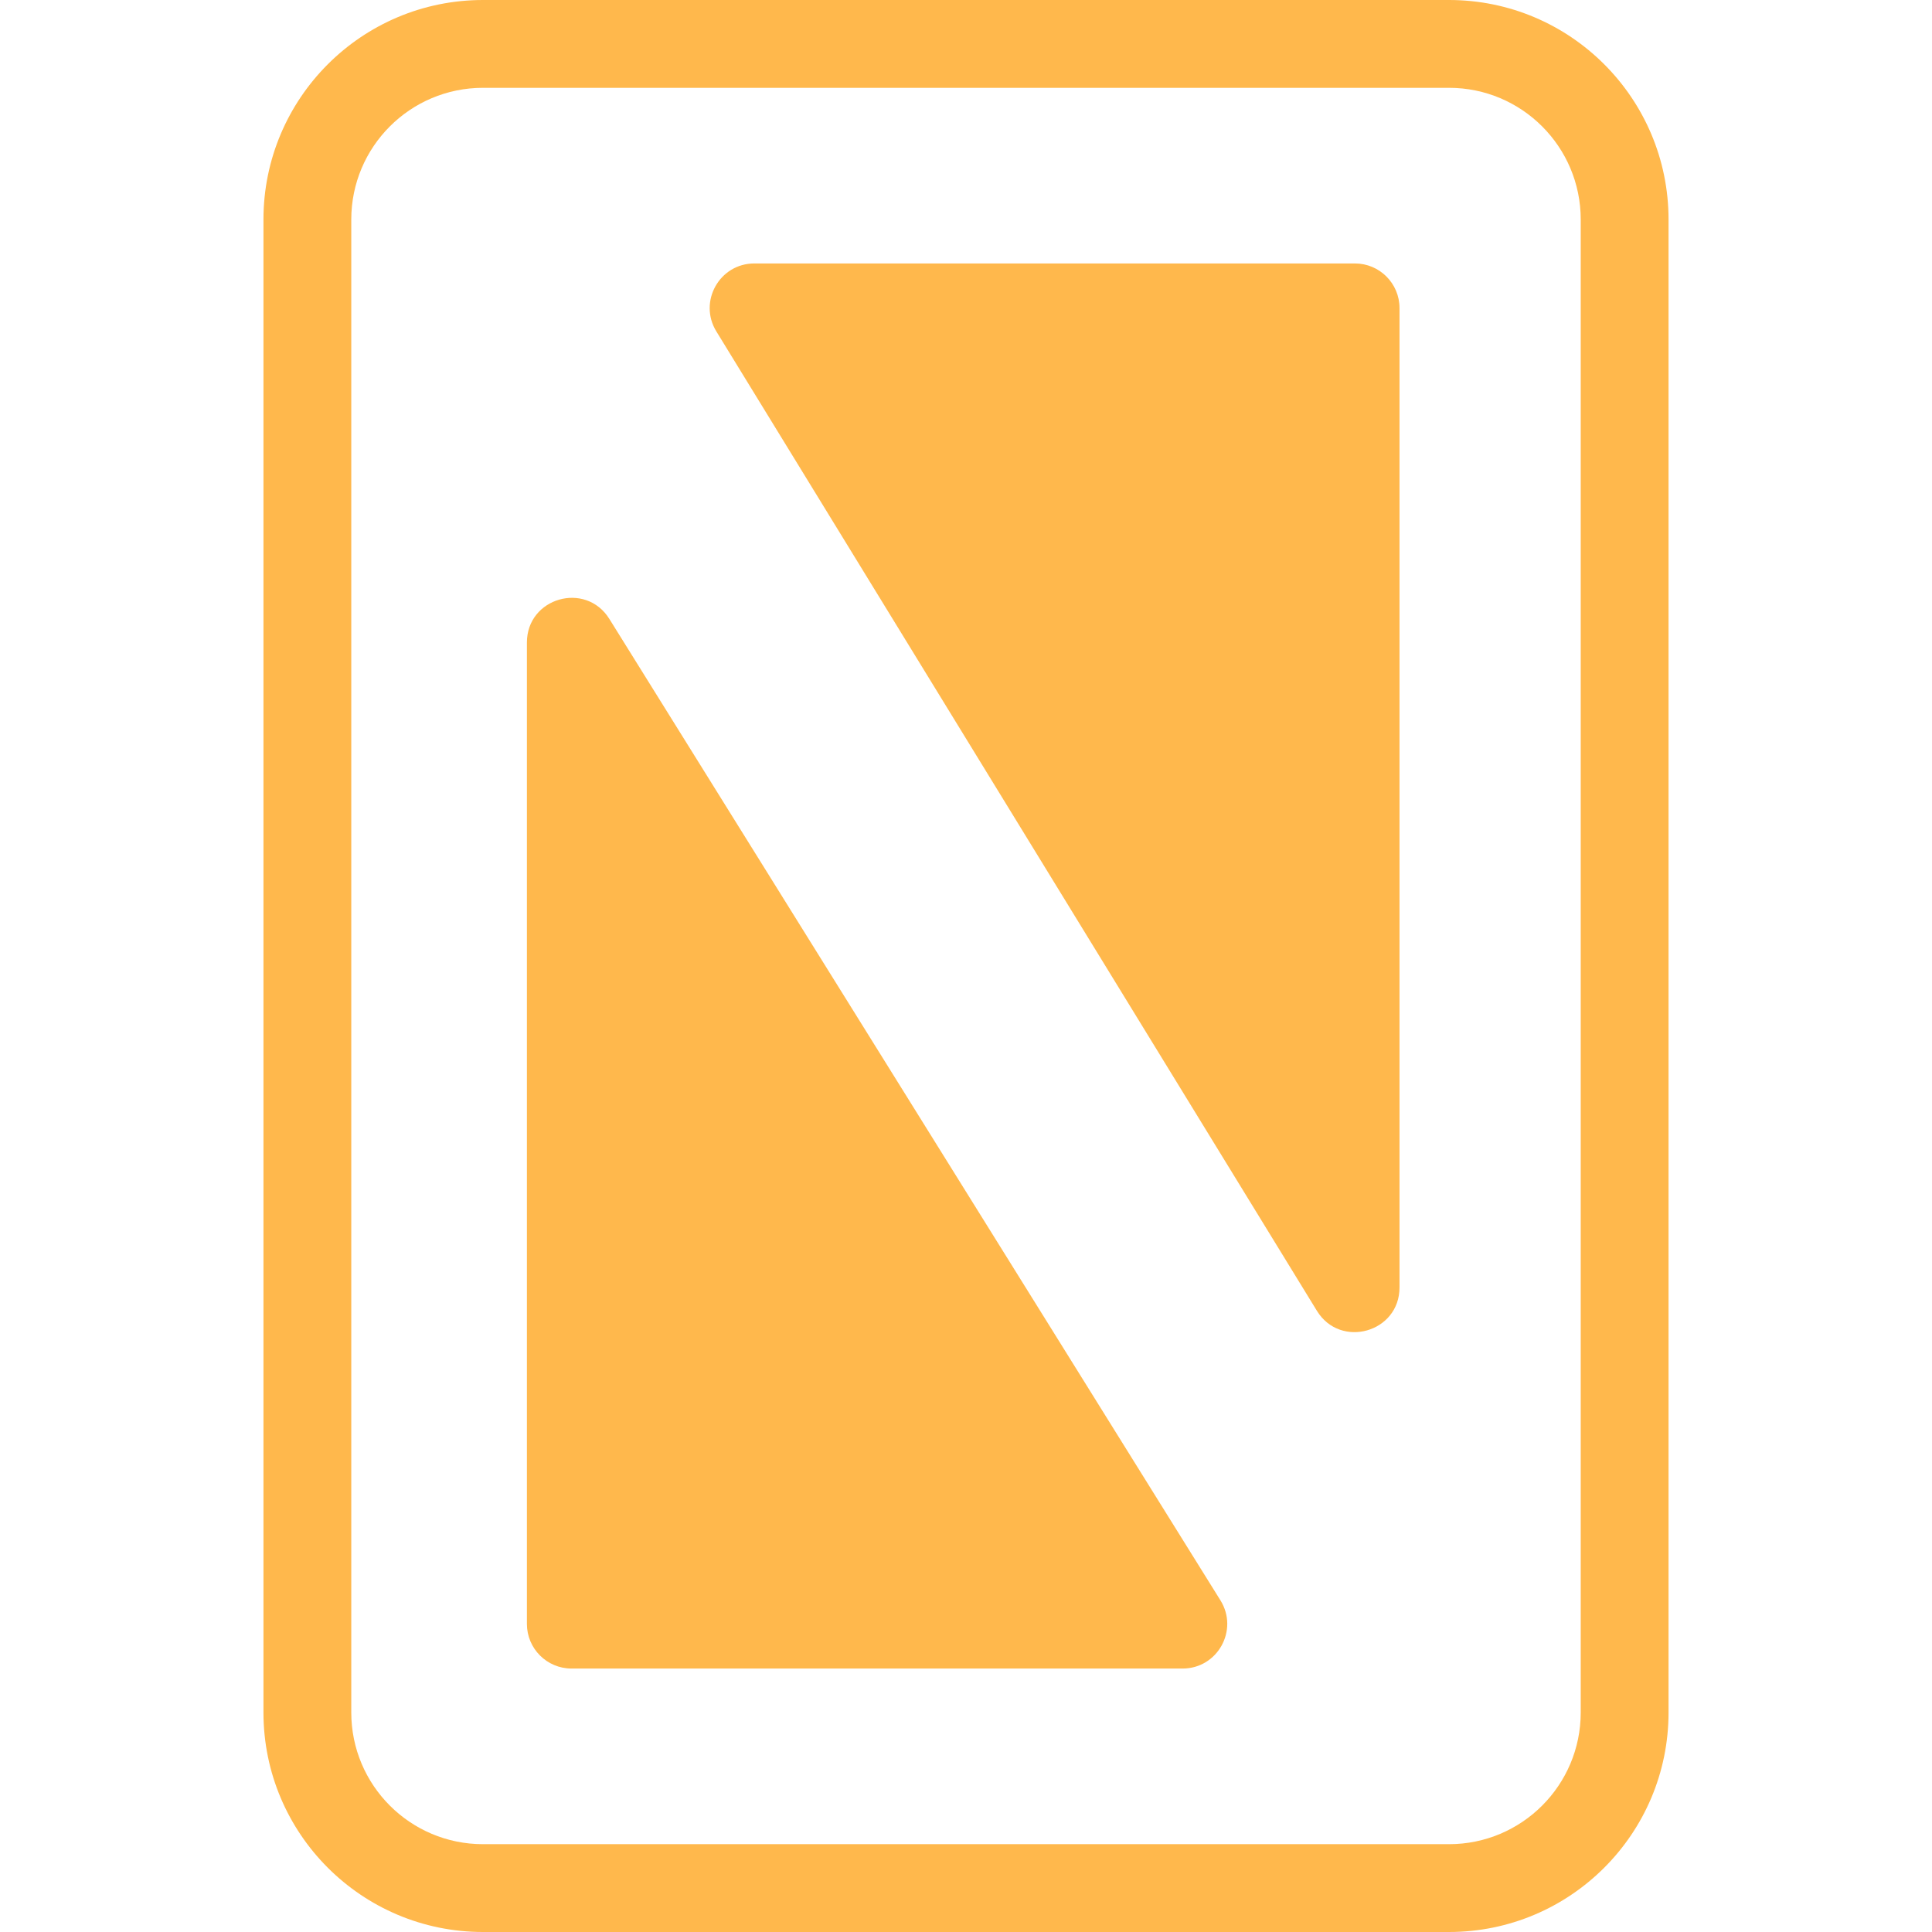
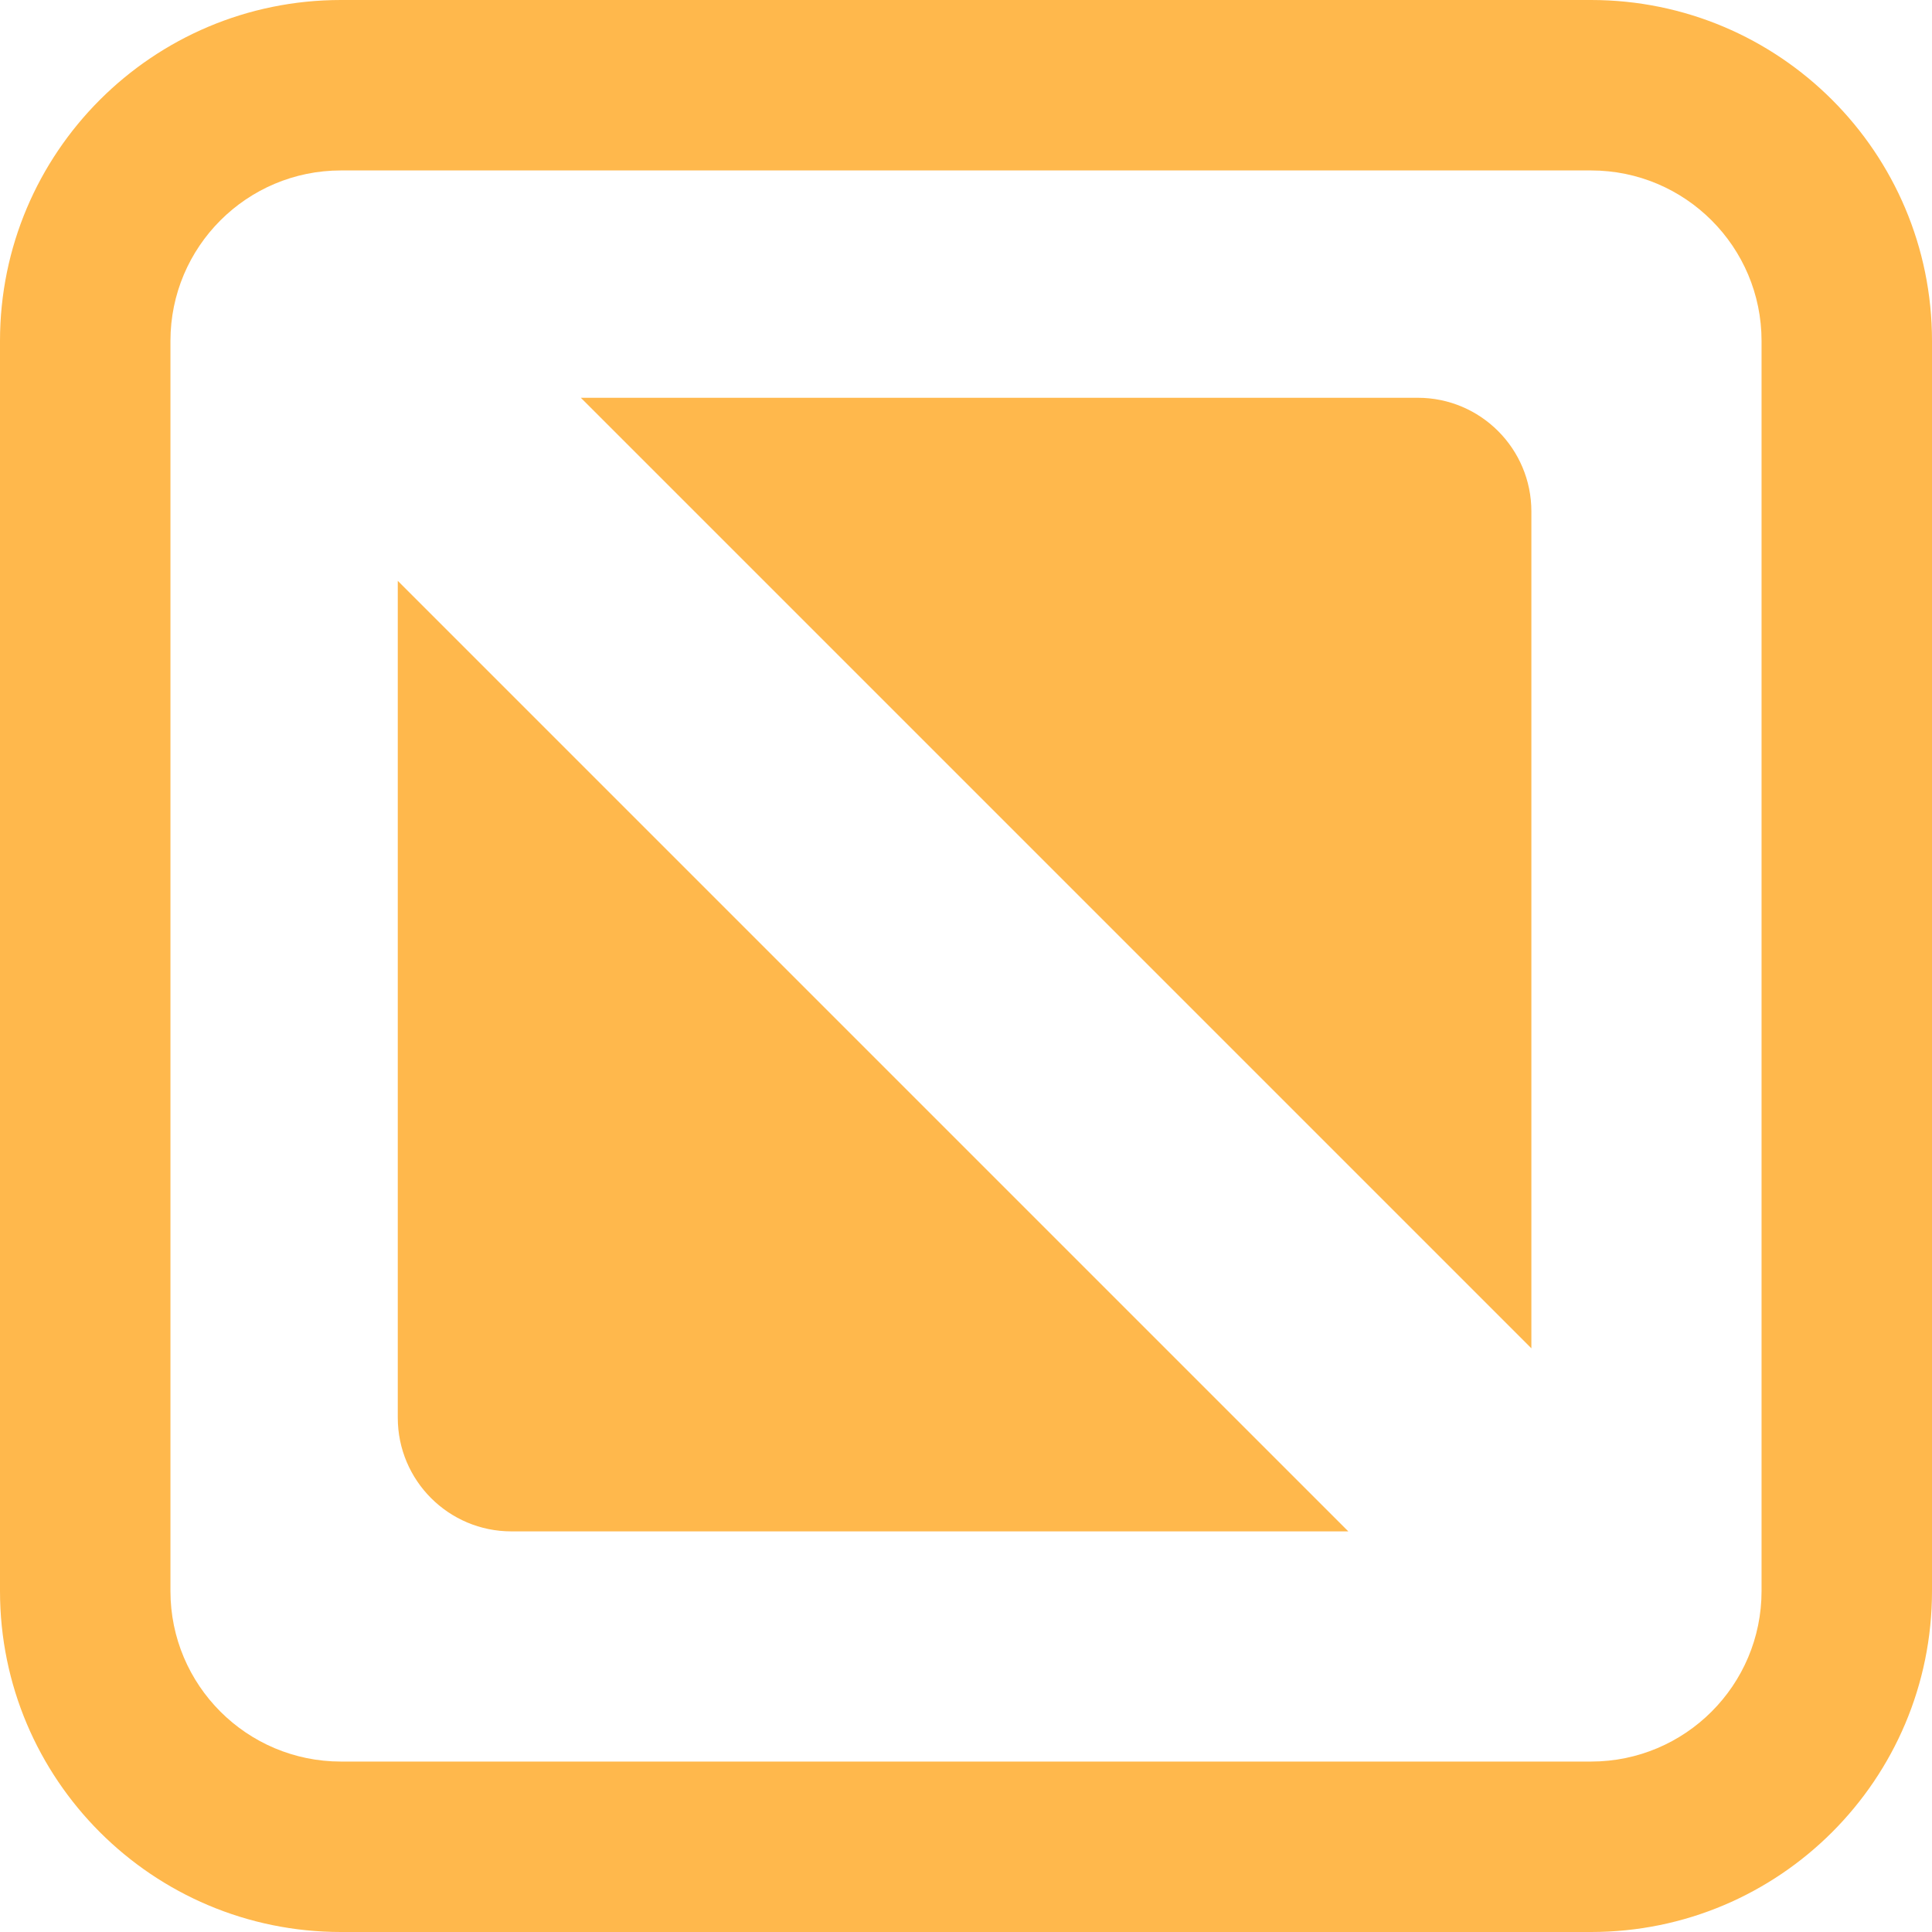
- <svg xmlns="http://www.w3.org/2000/svg" width="44" height="44" viewBox="0 0 44 44" fill="none">
-   <path fill-rule="evenodd" clip-rule="evenodd" d="M11 0H33C35.761 0 38 2.239 38 5V39C38 41.761 35.761 44 33 44H11C8.239 44 6 41.761 6 39V5C6 2.239 8.239 0 11 0ZM11 2C9.343 2 8 3.343 8 5V39C8 40.657 9.343 42 11 42H33C34.657 42 36 40.657 36 39V5C36 3.343 34.657 2 33 2H11Z" fill="#FFB84C" />
-   <path d="M12 14.633C12 13.611 13.338 13.229 13.878 14.096L27.795 36.447C28.216 37.124 27.73 38 26.933 38H13.016C12.455 38 12 37.545 12 36.984V14.633Z" fill="#FFB84C" />
-   <path d="M31.873 29.321C31.873 30.346 30.527 30.726 29.991 29.852L16.314 7.547C15.899 6.87 16.386 6 17.18 6L30.857 6C31.418 6 31.873 6.455 31.873 7.016L31.873 29.321Z" fill="#FFB84C" />
+ <svg xmlns="http://www.w3.org/2000/svg" width="36" height="36" viewBox="0 0 36 36" fill="none">
+   <path fill-rule="evenodd" clip-rule="evenodd" d="M6.353 0H29.647C33.156 0 36 2.844 36 6.353V29.647C36 33.156 33.156 36 29.647 36H6.353C2.844 36 0 33.156 0 29.647V6.353C0 2.844 2.844 0 6.353 0ZM6.353 3.176C4.599 3.176 3.176 4.599 3.176 6.353V29.647C3.176 31.401 4.599 32.824 6.353 32.824H29.647C31.401 32.824 32.824 31.401 32.824 29.647V6.353C32.824 4.599 31.401 3.176 29.647 3.176H6.353Z" fill="#FFB84C" />
+   <path d="M7.412 10.823L25.124 28.535L9.529 28.535C8.36 28.535 7.412 27.587 7.412 26.417L7.412 10.823Z" fill="#FFB84C" />
+   <path d="M28.535 25.124L10.823 7.412L26.418 7.412C27.587 7.412 28.535 8.36 28.535 9.529L28.535 25.124Z" fill="#FFB84C" />
</svg>
